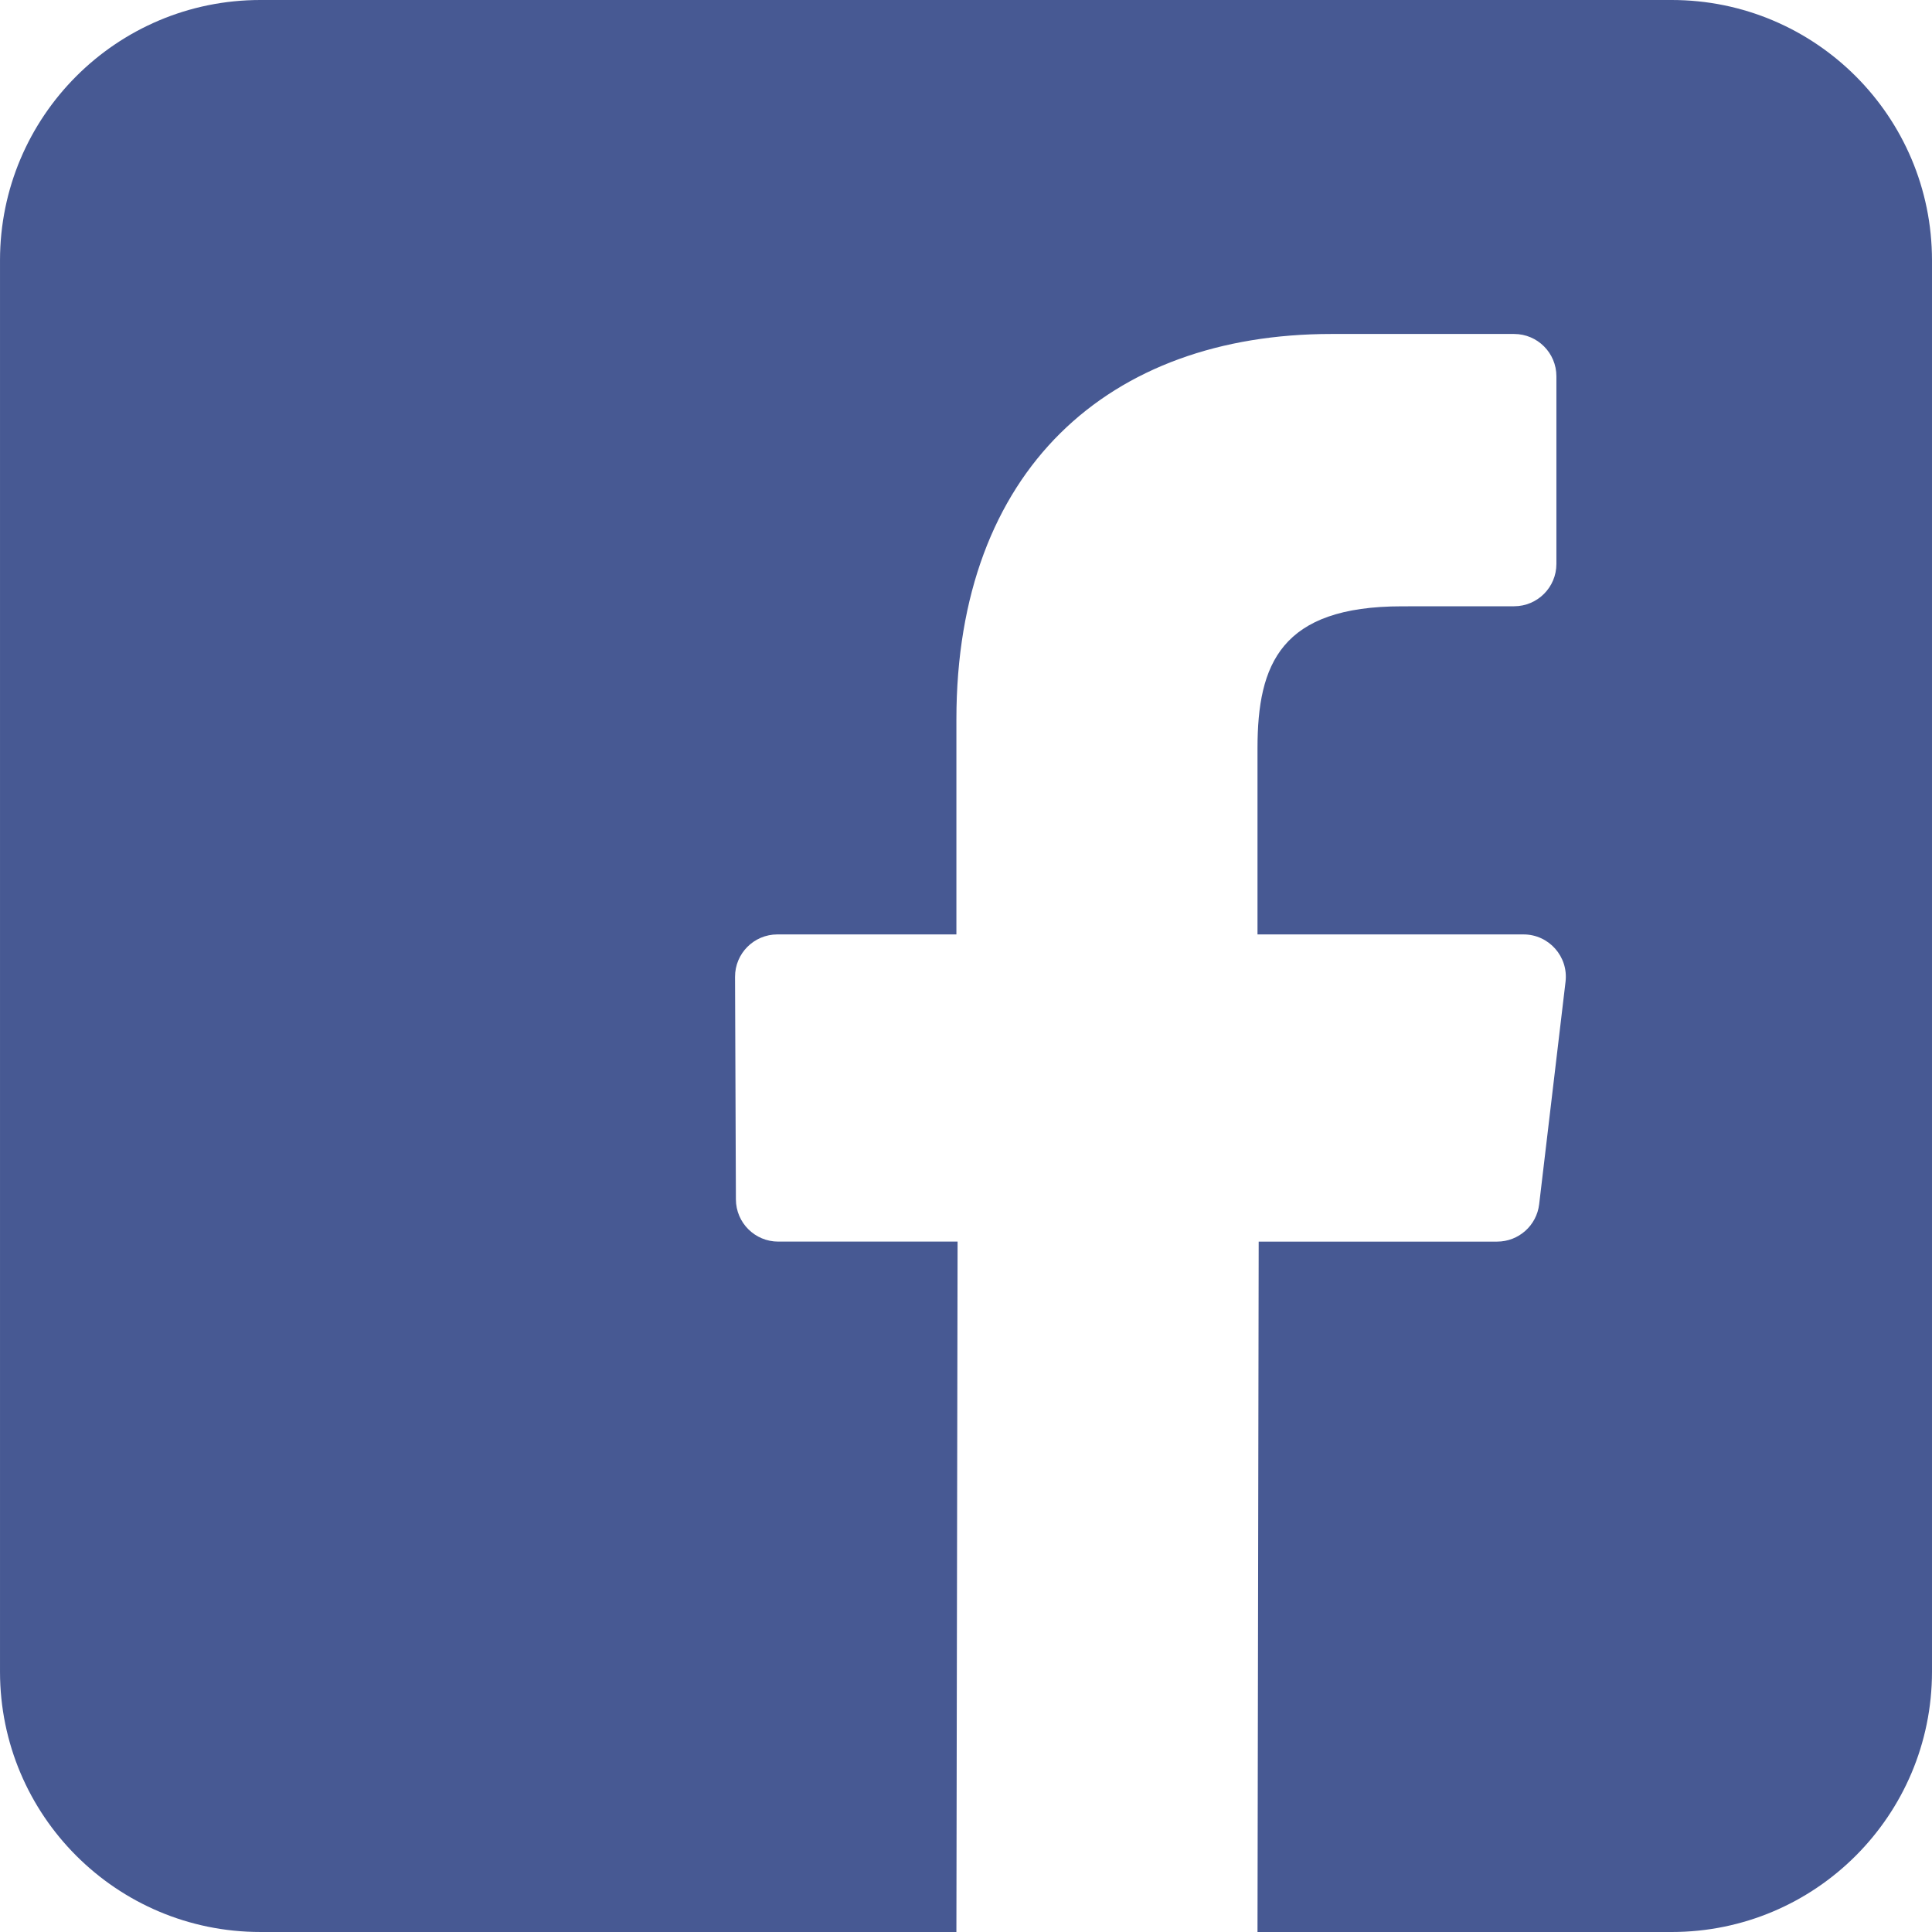
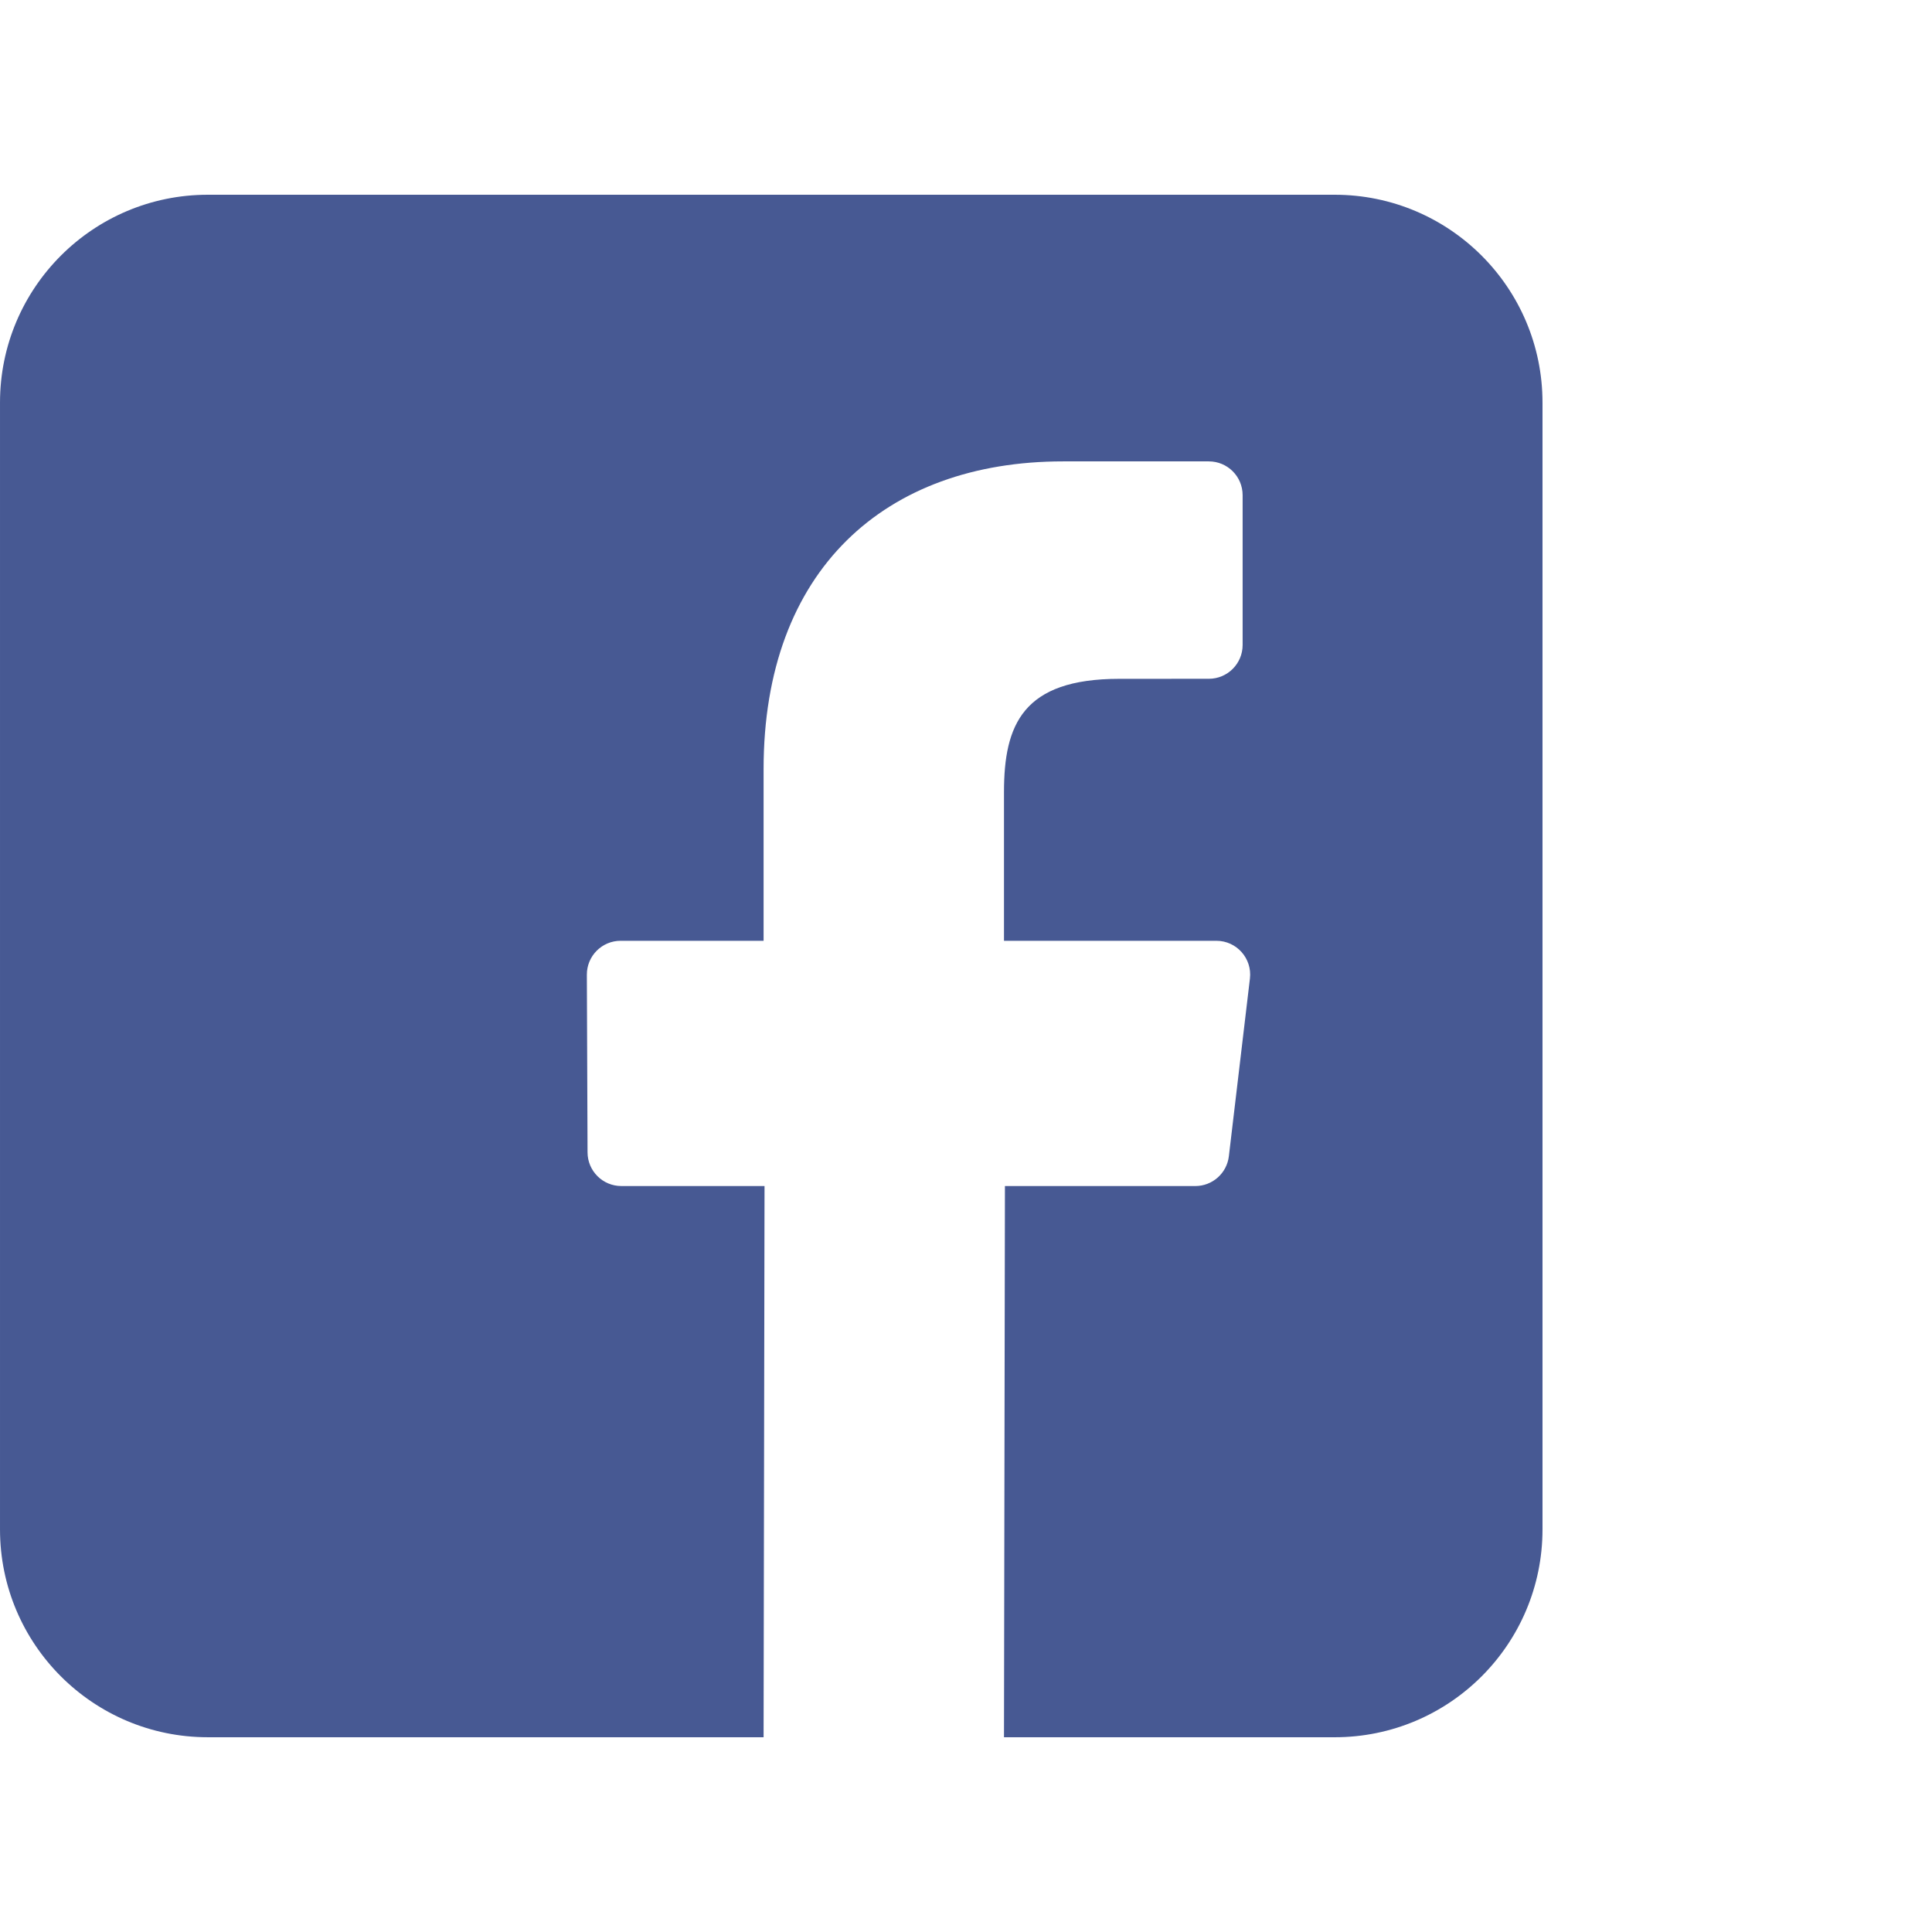
- <svg xmlns="http://www.w3.org/2000/svg" version="1.1" id="Layer_1" x="0px" y="0px" viewBox="0 0 408.788 408.788" style="enable-background:new 0 0 408.788 408.788;" xml:space="preserve">
-   <path style="fill:#475993;" d="M353.701,0H55.087C24.665,0,0.002,24.662,0.002,55.085v298.616c0,30.423,24.662,55.085,55.085,55.085  h147.275l0.251-146.078h-37.951c-4.932,0-8.935-3.988-8.954-8.92l-0.182-47.087c-0.019-4.959,3.996-8.989,8.955-8.989h37.882  v-45.498c0-52.8,32.247-81.55,79.348-81.55h38.65c4.945,0,8.955,4.009,8.955,8.955v39.704c0,4.944-4.007,8.952-8.95,8.955  l-23.719,0.011c-25.615,0-30.575,12.172-30.575,30.035v39.389h56.285c5.363,0,9.524,4.683,8.892,10.009l-5.581,47.087  c-0.534,4.506-4.355,7.901-8.892,7.901h-50.453l-0.251,146.078h87.631c30.422,0,55.084-24.662,55.084-55.084V55.085  C408.786,24.662,384.124,0,353.701,0z" />
-   <g>
- </g>
-   <g>
- </g>
-   <g>
- </g>
-   <g>
- </g>
-   <g>
- </g>
-   <g>
- </g>
-   <g>
- </g>
-   <g>
- </g>
-   <g>
- </g>
-   <g>
- </g>
-   <g>
- </g>
-   <g>
- </g>
-   <g>
- </g>
-   <g>
- </g>
-   <g>
- </g>
+ <svg xmlns="http://www.w3.org/2000/svg" version="1.1" width="512" heigh="512">
+   <path style="fill:#475993;" d="M353.701,0H55.087C24.665,0,0.002,24.662,0.002,55.085v298.616c0,30.423,24.662,55.085,55.085,55.085 h147.275l0.251-146.078h-37.951c-4.932,0-8.935-3.988-8.954-8.92l-0.182-47.087c-0.019-4.959,3.996-8.989,8.955-8.989h37.882 v-45.498c0-52.8,32.247-81.55,79.348-81.55h38.65c4.945,0,8.955,4.009,8.955,8.955v39.704c0,4.944-4.007,8.952-8.95,8.955 l-23.719,0.011c-25.615,0-30.575,12.172-30.575,30.035v39.389h56.285c5.363,0,9.524,4.683,8.892,10.009l-5.581,47.087 c-0.534,4.506-4.355,7.901-8.892,7.901h-50.453l-0.251,146.078h87.631c30.422,0,55.084-24.662,55.084-55.084V55.085 C408.786,24.662,384.124,0,353.701,0z" />
</svg>
